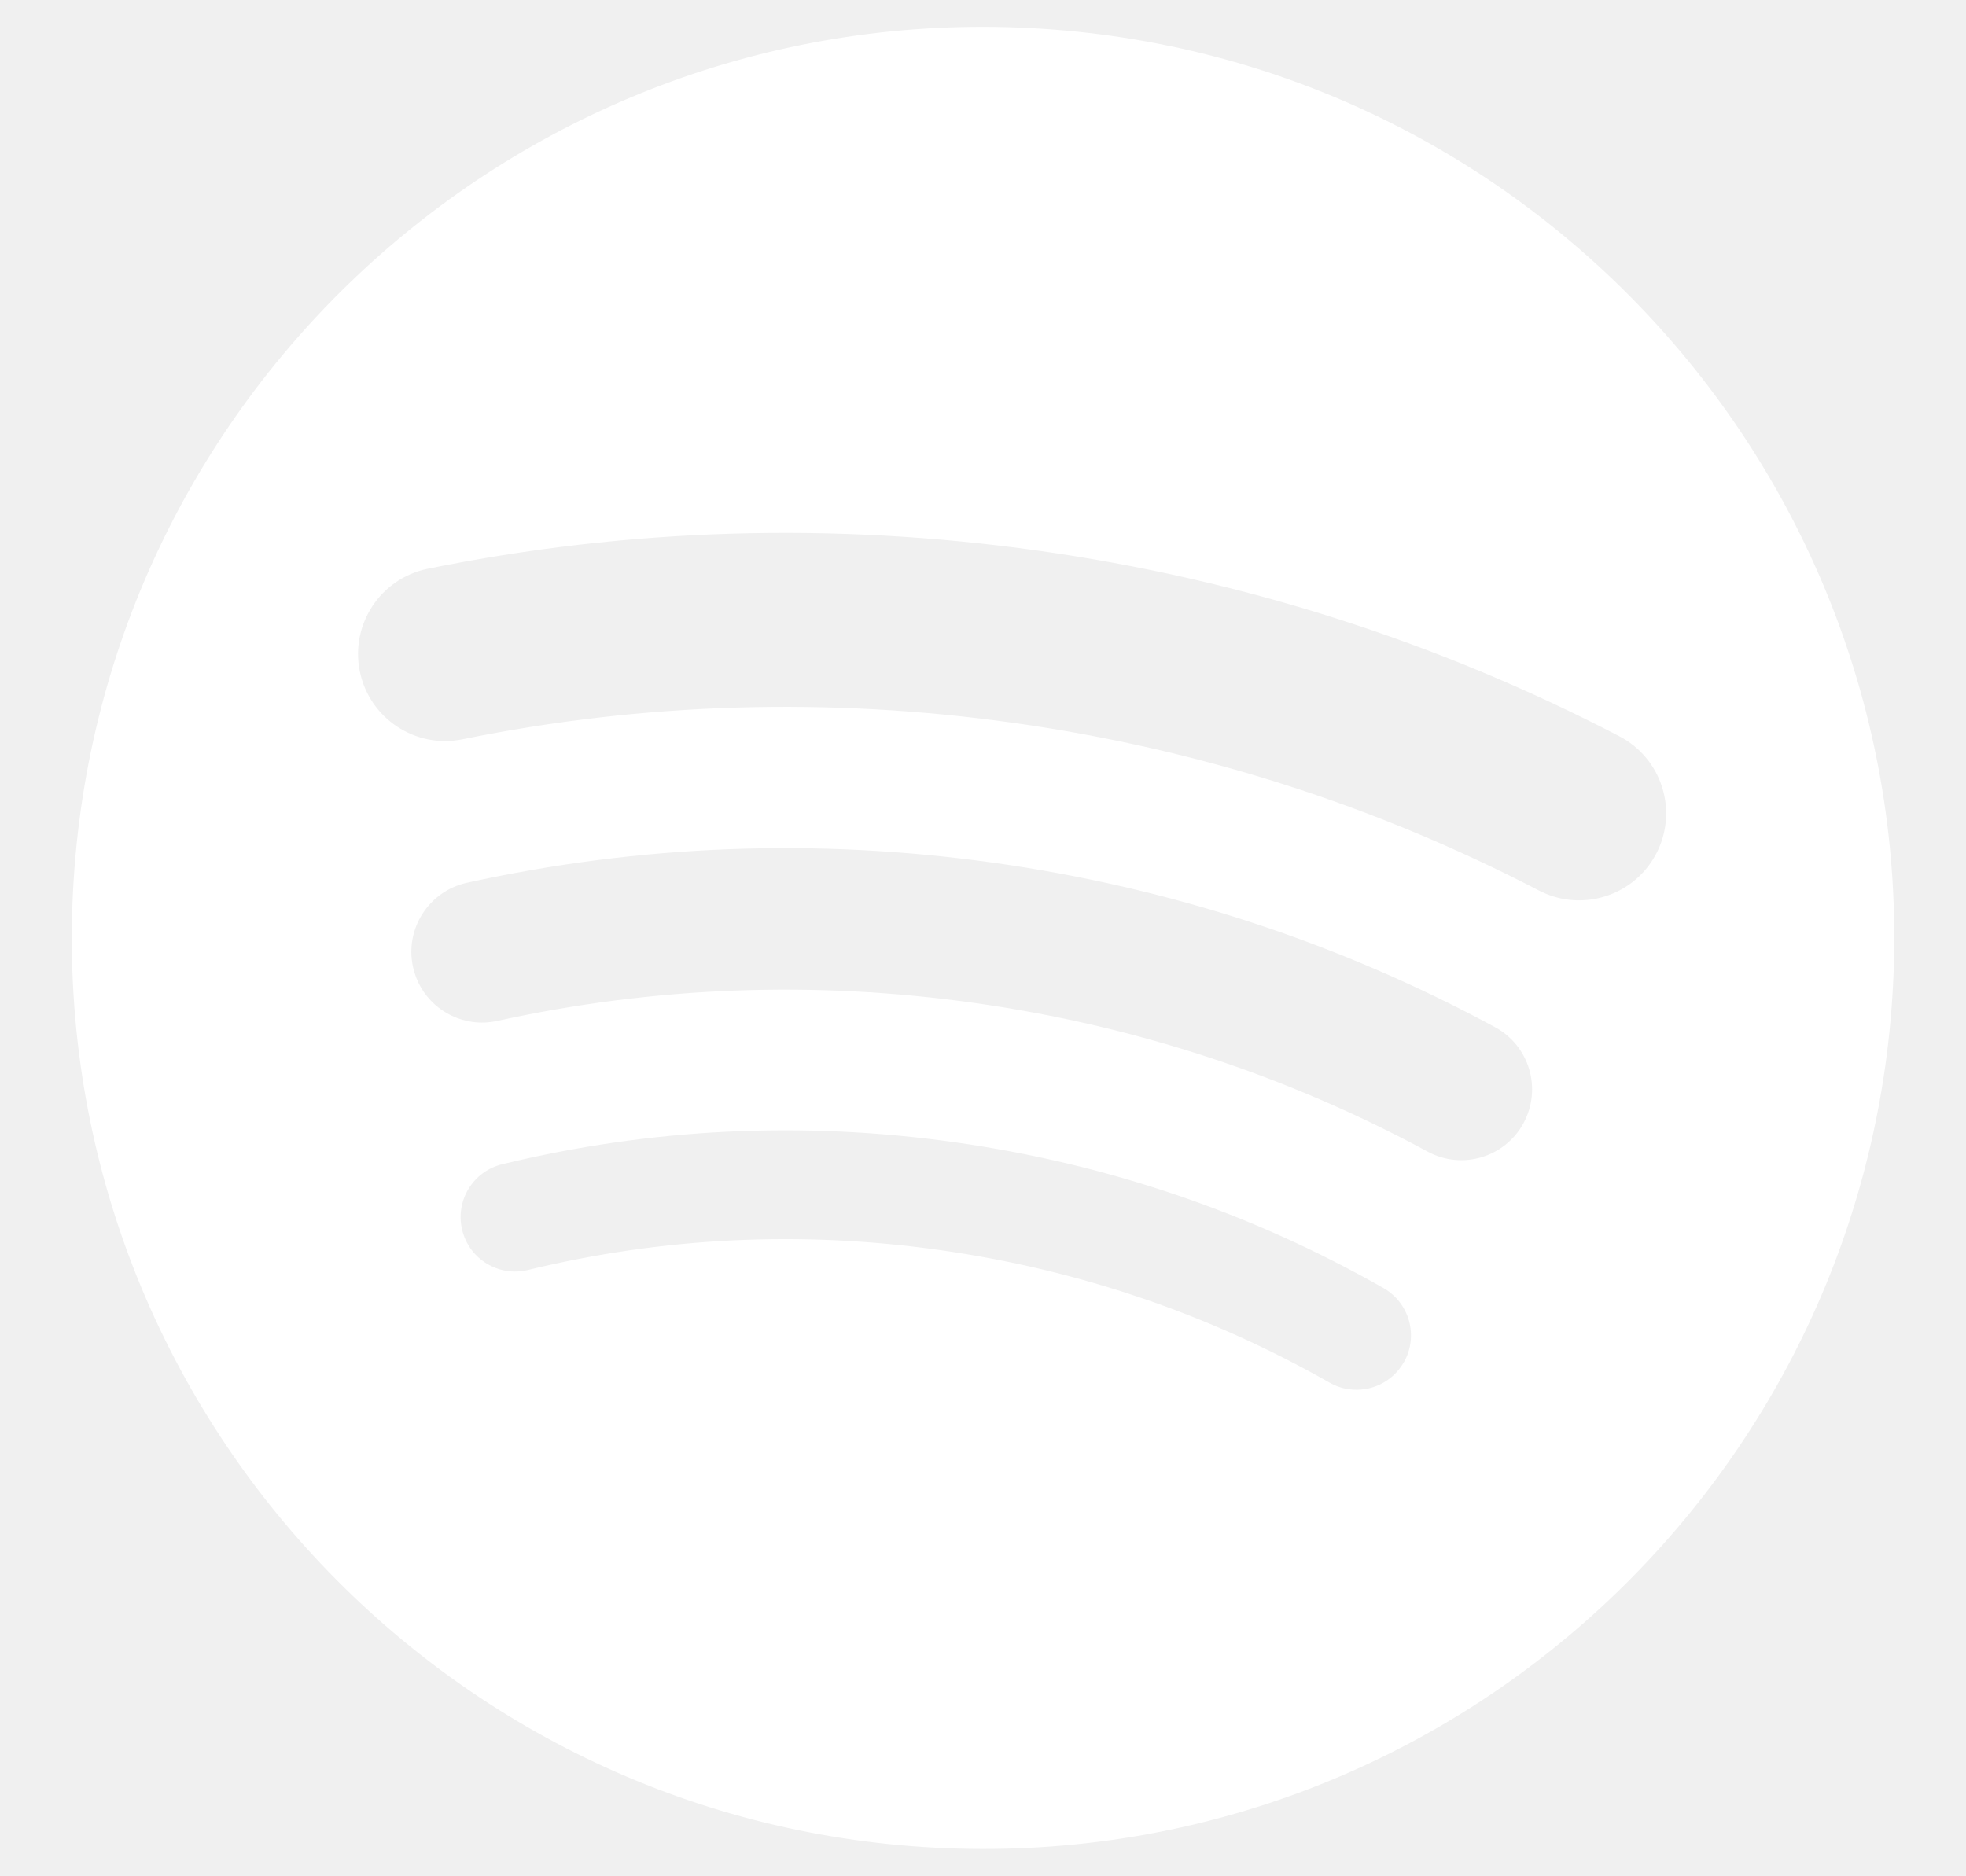
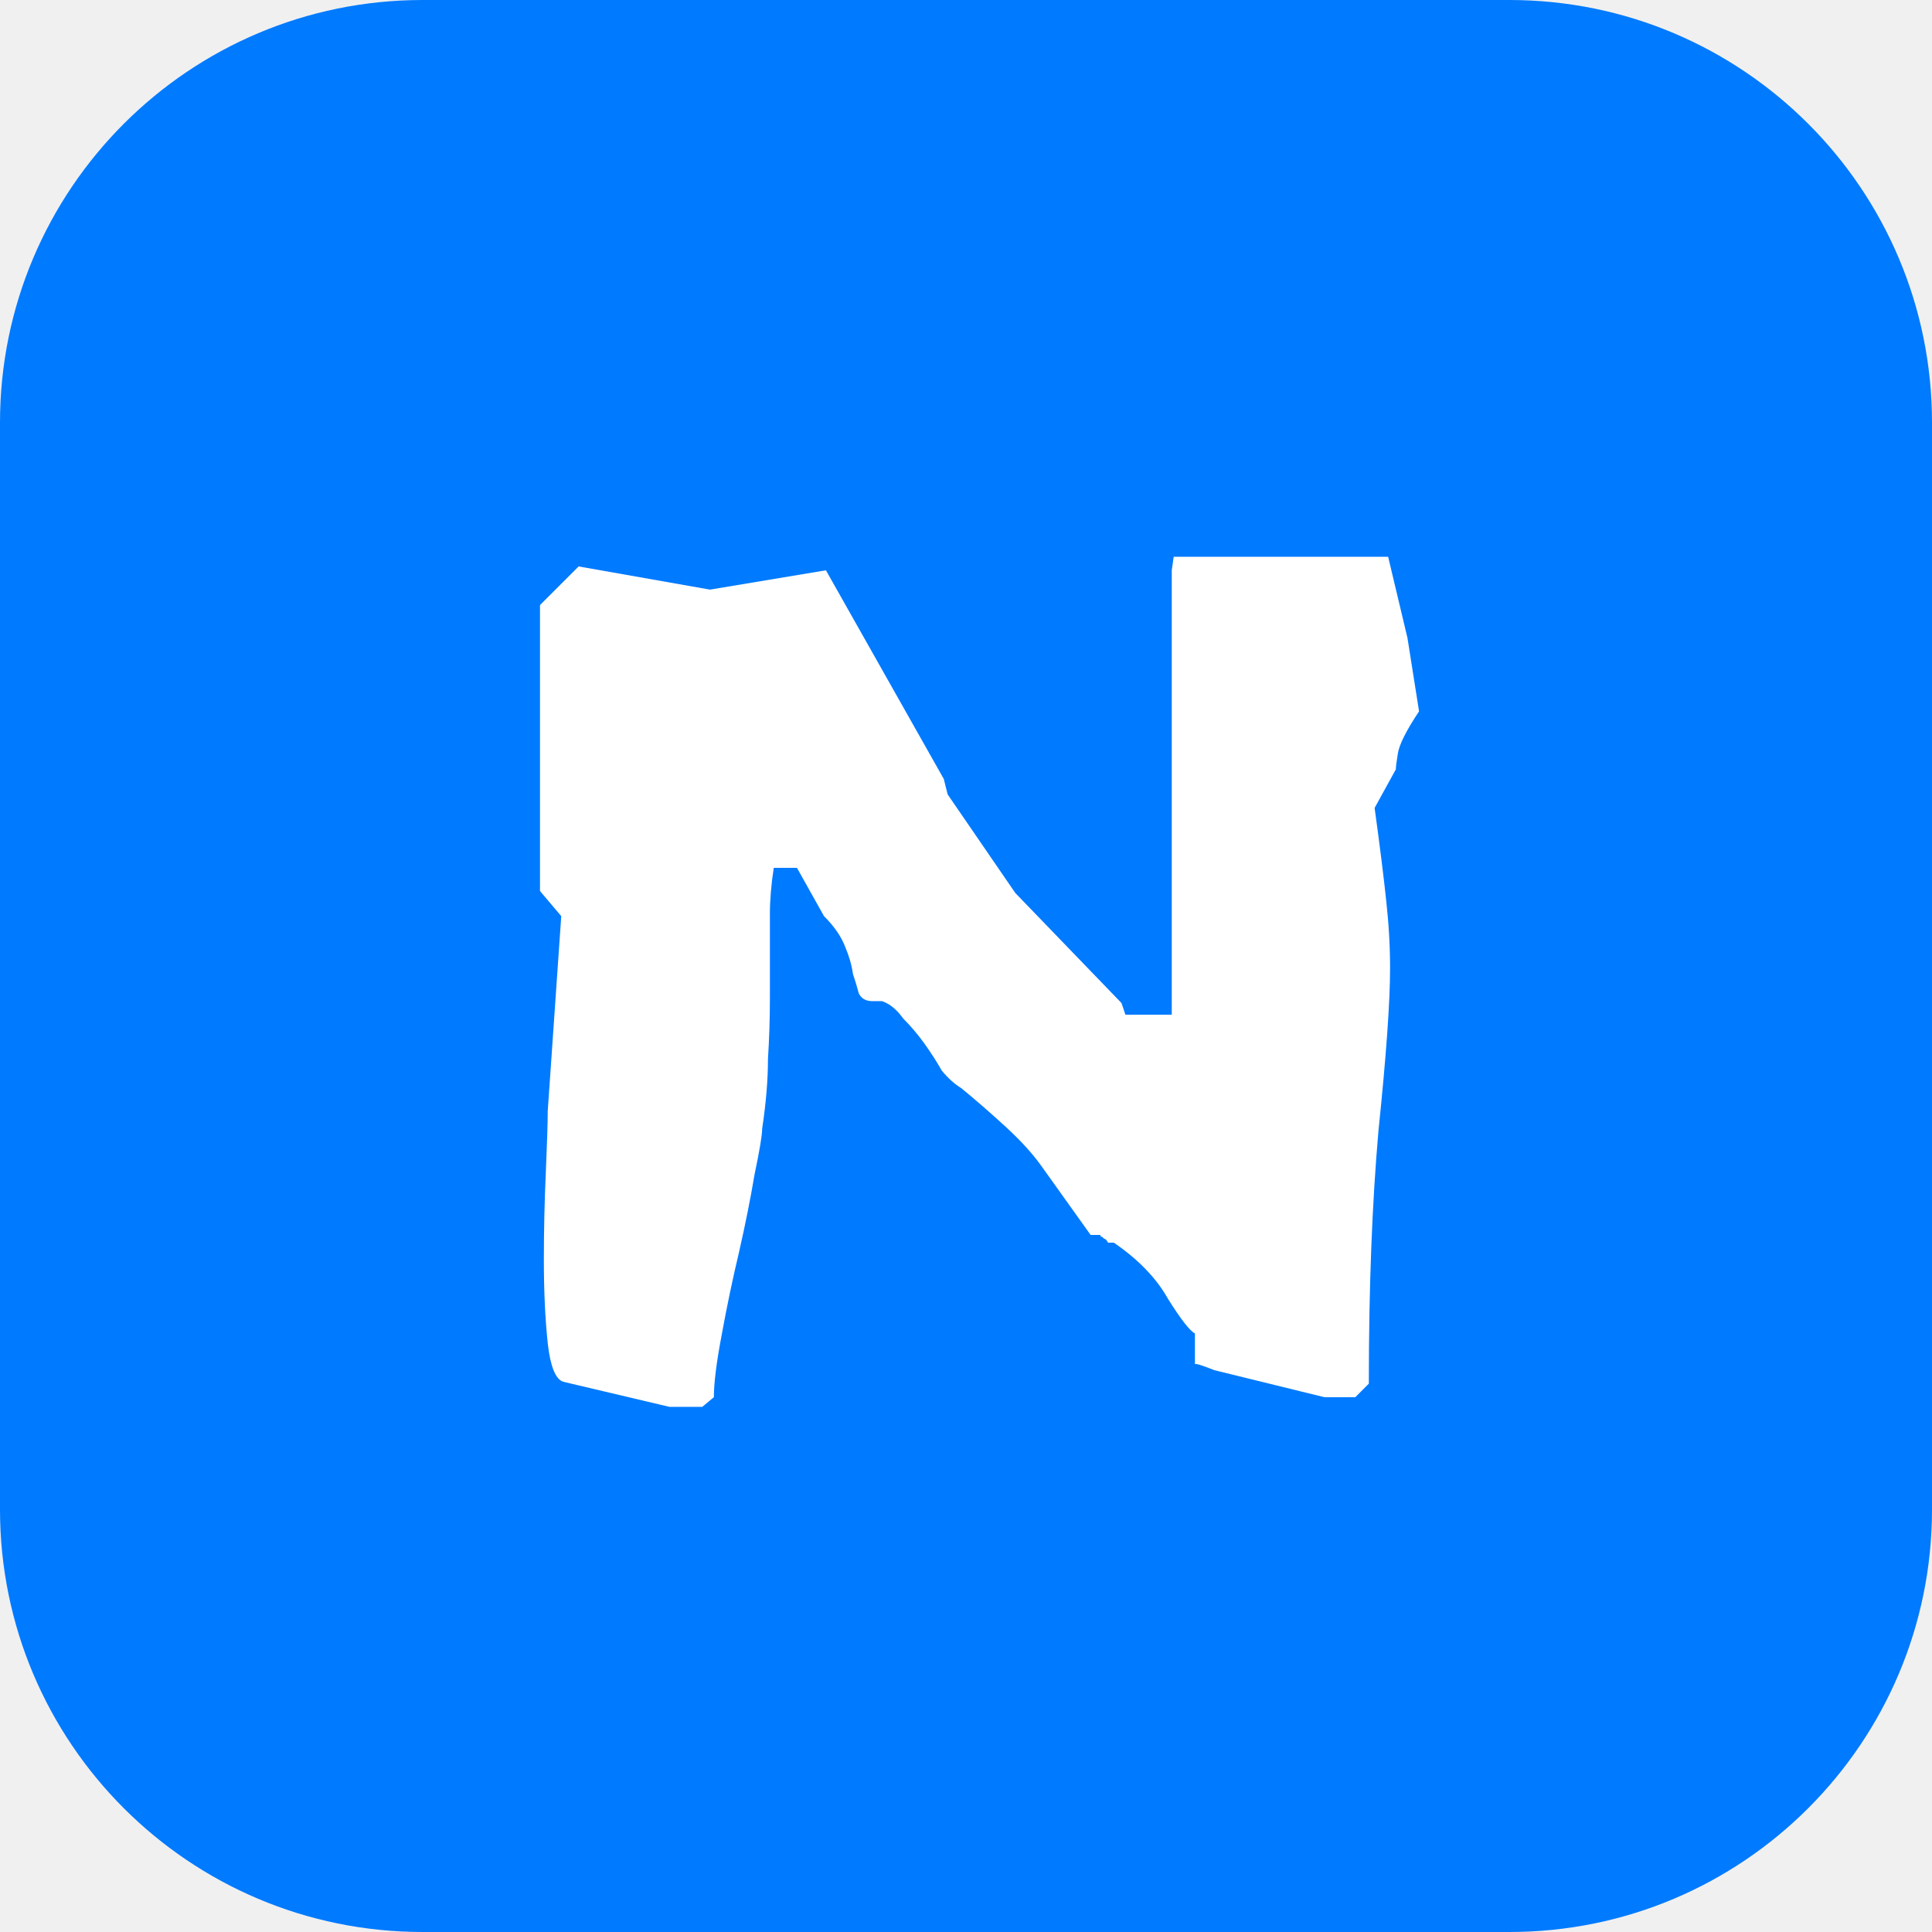
- <svg xmlns="http://www.w3.org/2000/svg" id="Layer_1" viewBox="0 0 236.05 225.25">
-   <defs>
-     <style>.cls-1{fill:#fff;stroke-width:0px;}</style>
-   </defs>
-   <path class="cls-1" d="m122.37,3.31C61.99.91,11.1,47.91,8.71,108.29c-2.4,60.38,44.61,111.26,104.98,113.66,60.38,2.4,111.26-44.6,113.66-104.98C229.74,56.59,182.74,5.7,122.37,3.31Zm46.18,160.28c-1.36,2.4-4.01,3.6-6.59,3.24-.79-.11-1.58-.37-2.32-.79-14.46-8.23-30.22-13.59-46.84-15.93-16.62-2.34-33.25-1.53-49.42,2.4-3.51.85-7.04-1.3-7.89-4.81-.85-3.51,1.3-7.04,4.81-7.89,17.78-4.32,36.06-5.21,54.32-2.64,18.26,2.57,35.58,8.46,51.49,17.51,3.13,1.79,4.23,5.77,2.45,8.91Zm14.38-28.72c-2.23,4.12-7.39,5.66-11.51,3.43-16.92-9.15-35.24-15.16-54.45-17.86-19.21-2.7-38.47-1.97-57.26,2.16-1.02.22-2.03.26-3.01.12-3.41-.48-6.33-3.02-7.11-6.59-1.01-4.58,1.89-9.11,6.47-10.12,20.77-4.57,42.06-5.38,63.28-2.4,21.21,2.98,41.46,9.62,60.16,19.74,4.13,2.23,5.66,7.38,3.43,11.51Zm15.94-32.38c-2.1,4.04-6.47,6.13-10.73,5.53-1.15-.16-2.28-.52-3.37-1.08-19.7-10.25-40.92-17.02-63.07-20.13-22.15-3.11-44.42-2.45-66.18,1.97-5.66,1.15-11.17-2.51-12.32-8.16-1.15-5.66,2.51-11.17,8.16-12.32,24.1-4.89,48.74-5.62,73.25-2.18,24.51,3.44,47.99,10.94,69.81,22.29,5.12,2.66,7.11,8.97,4.45,14.09Z" />
+ <svg xmlns="http://www.w3.org/2000/svg" width="128" height="128" viewBox="0 0 128 128" fill="none">
+   <path d="M0 28C0 12.536 12.536 0 28 0H100C115.464 0 128 12.536 128 28V100C128 115.464 115.464 128 100 128H28C12.536 128 0 115.464 0 100V28Z" fill="#007AFF" />
+   <path d="M72.256 81.816L69.056 77.336C68.459 76.483 67.648 75.587 66.624 74.648C65.6 73.709 64.619 72.856 63.68 72.088C63.253 71.832 62.827 71.448 62.4 70.936C62.059 70.339 61.675 69.741 61.248 69.144C60.821 68.547 60.352 67.992 59.84 67.48C59.413 66.883 58.944 66.499 58.432 66.328C58.261 66.328 58.048 66.328 57.792 66.328C57.365 66.328 57.067 66.157 56.896 65.816C56.811 65.475 56.683 65.048 56.512 64.536C56.427 63.939 56.256 63.341 56 62.744C55.744 62.061 55.275 61.379 54.592 60.696L52.8 57.496H51.264C51.093 58.605 51.008 59.629 51.008 60.568C51.008 61.421 51.008 62.275 51.008 63.128V66.2C51.008 67.48 50.965 68.803 50.88 70.168C50.88 71.533 50.752 73.069 50.496 74.776C50.496 75.203 50.325 76.227 49.984 77.848C49.728 79.384 49.387 81.091 48.96 82.968C48.533 84.76 48.149 86.595 47.808 88.472C47.467 90.264 47.296 91.629 47.296 92.568L46.528 93.208H44.352L37.312 91.544C36.8 91.373 36.459 90.52 36.288 88.984C36.117 87.363 36.032 85.528 36.032 83.48C36.032 81.517 36.075 79.597 36.16 77.72C36.245 75.757 36.288 74.392 36.288 73.624L37.184 60.696L35.776 59.032V40.088L38.336 37.528L47.04 39.064L54.72 37.784L62.528 51.608L62.784 52.632L67.264 59.16L74.304 66.456L74.56 67.224H77.632V37.784L77.76 36.888H91.968L93.248 42.264L94.016 47.128C93.163 48.408 92.693 49.347 92.608 49.944C92.523 50.456 92.48 50.797 92.48 50.968L91.072 53.528C91.413 56.003 91.669 58.051 91.84 59.672C92.011 61.208 92.096 62.701 92.096 64.152C92.096 66.371 91.84 69.955 91.328 74.904C90.901 79.768 90.688 85.357 90.688 91.672L89.792 92.568H87.744L80.448 90.776C79.595 90.435 79.168 90.307 79.168 90.392V89.88C79.168 89.795 79.168 89.624 79.168 89.368C79.168 89.027 79.168 88.685 79.168 88.344C78.827 88.173 78.229 87.405 77.376 86.04C76.608 84.675 75.413 83.437 73.792 82.328H73.408C73.323 82.157 73.237 82.072 73.152 82.072C73.152 82.072 73.109 82.029 73.024 81.944C72.939 81.944 72.896 81.901 72.896 81.816H72.256Z" fill="white" />
</svg>
